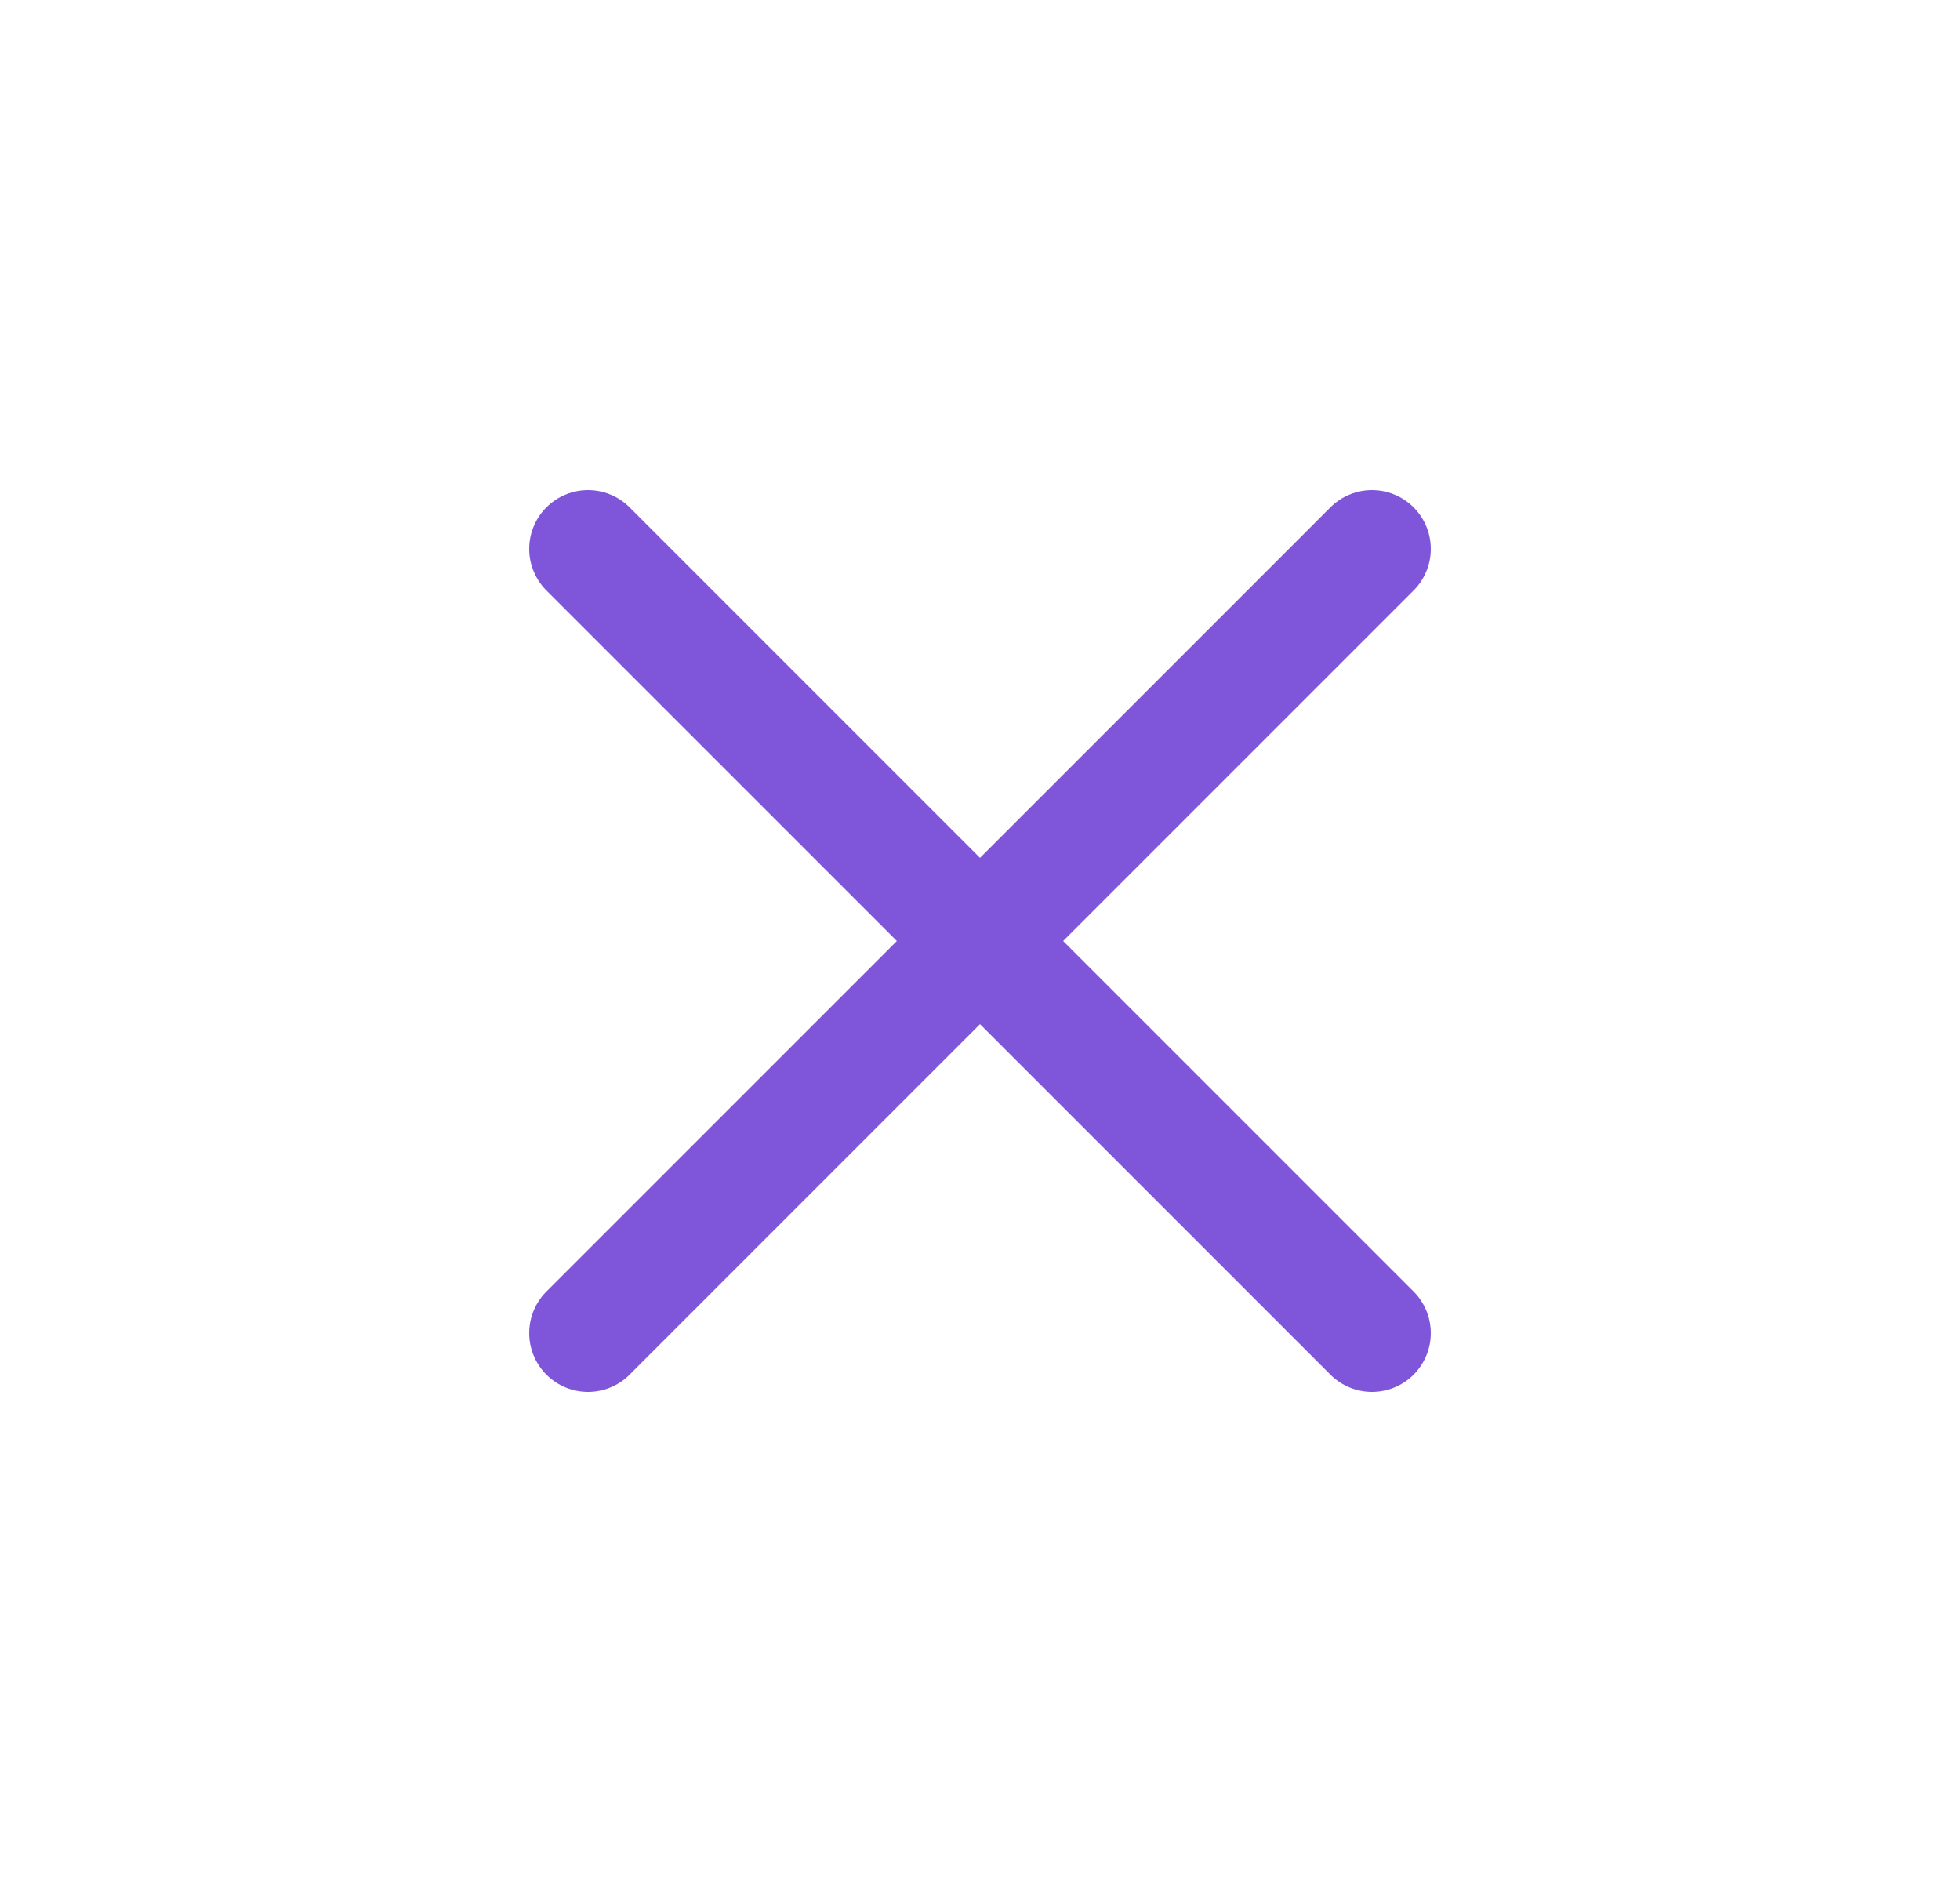
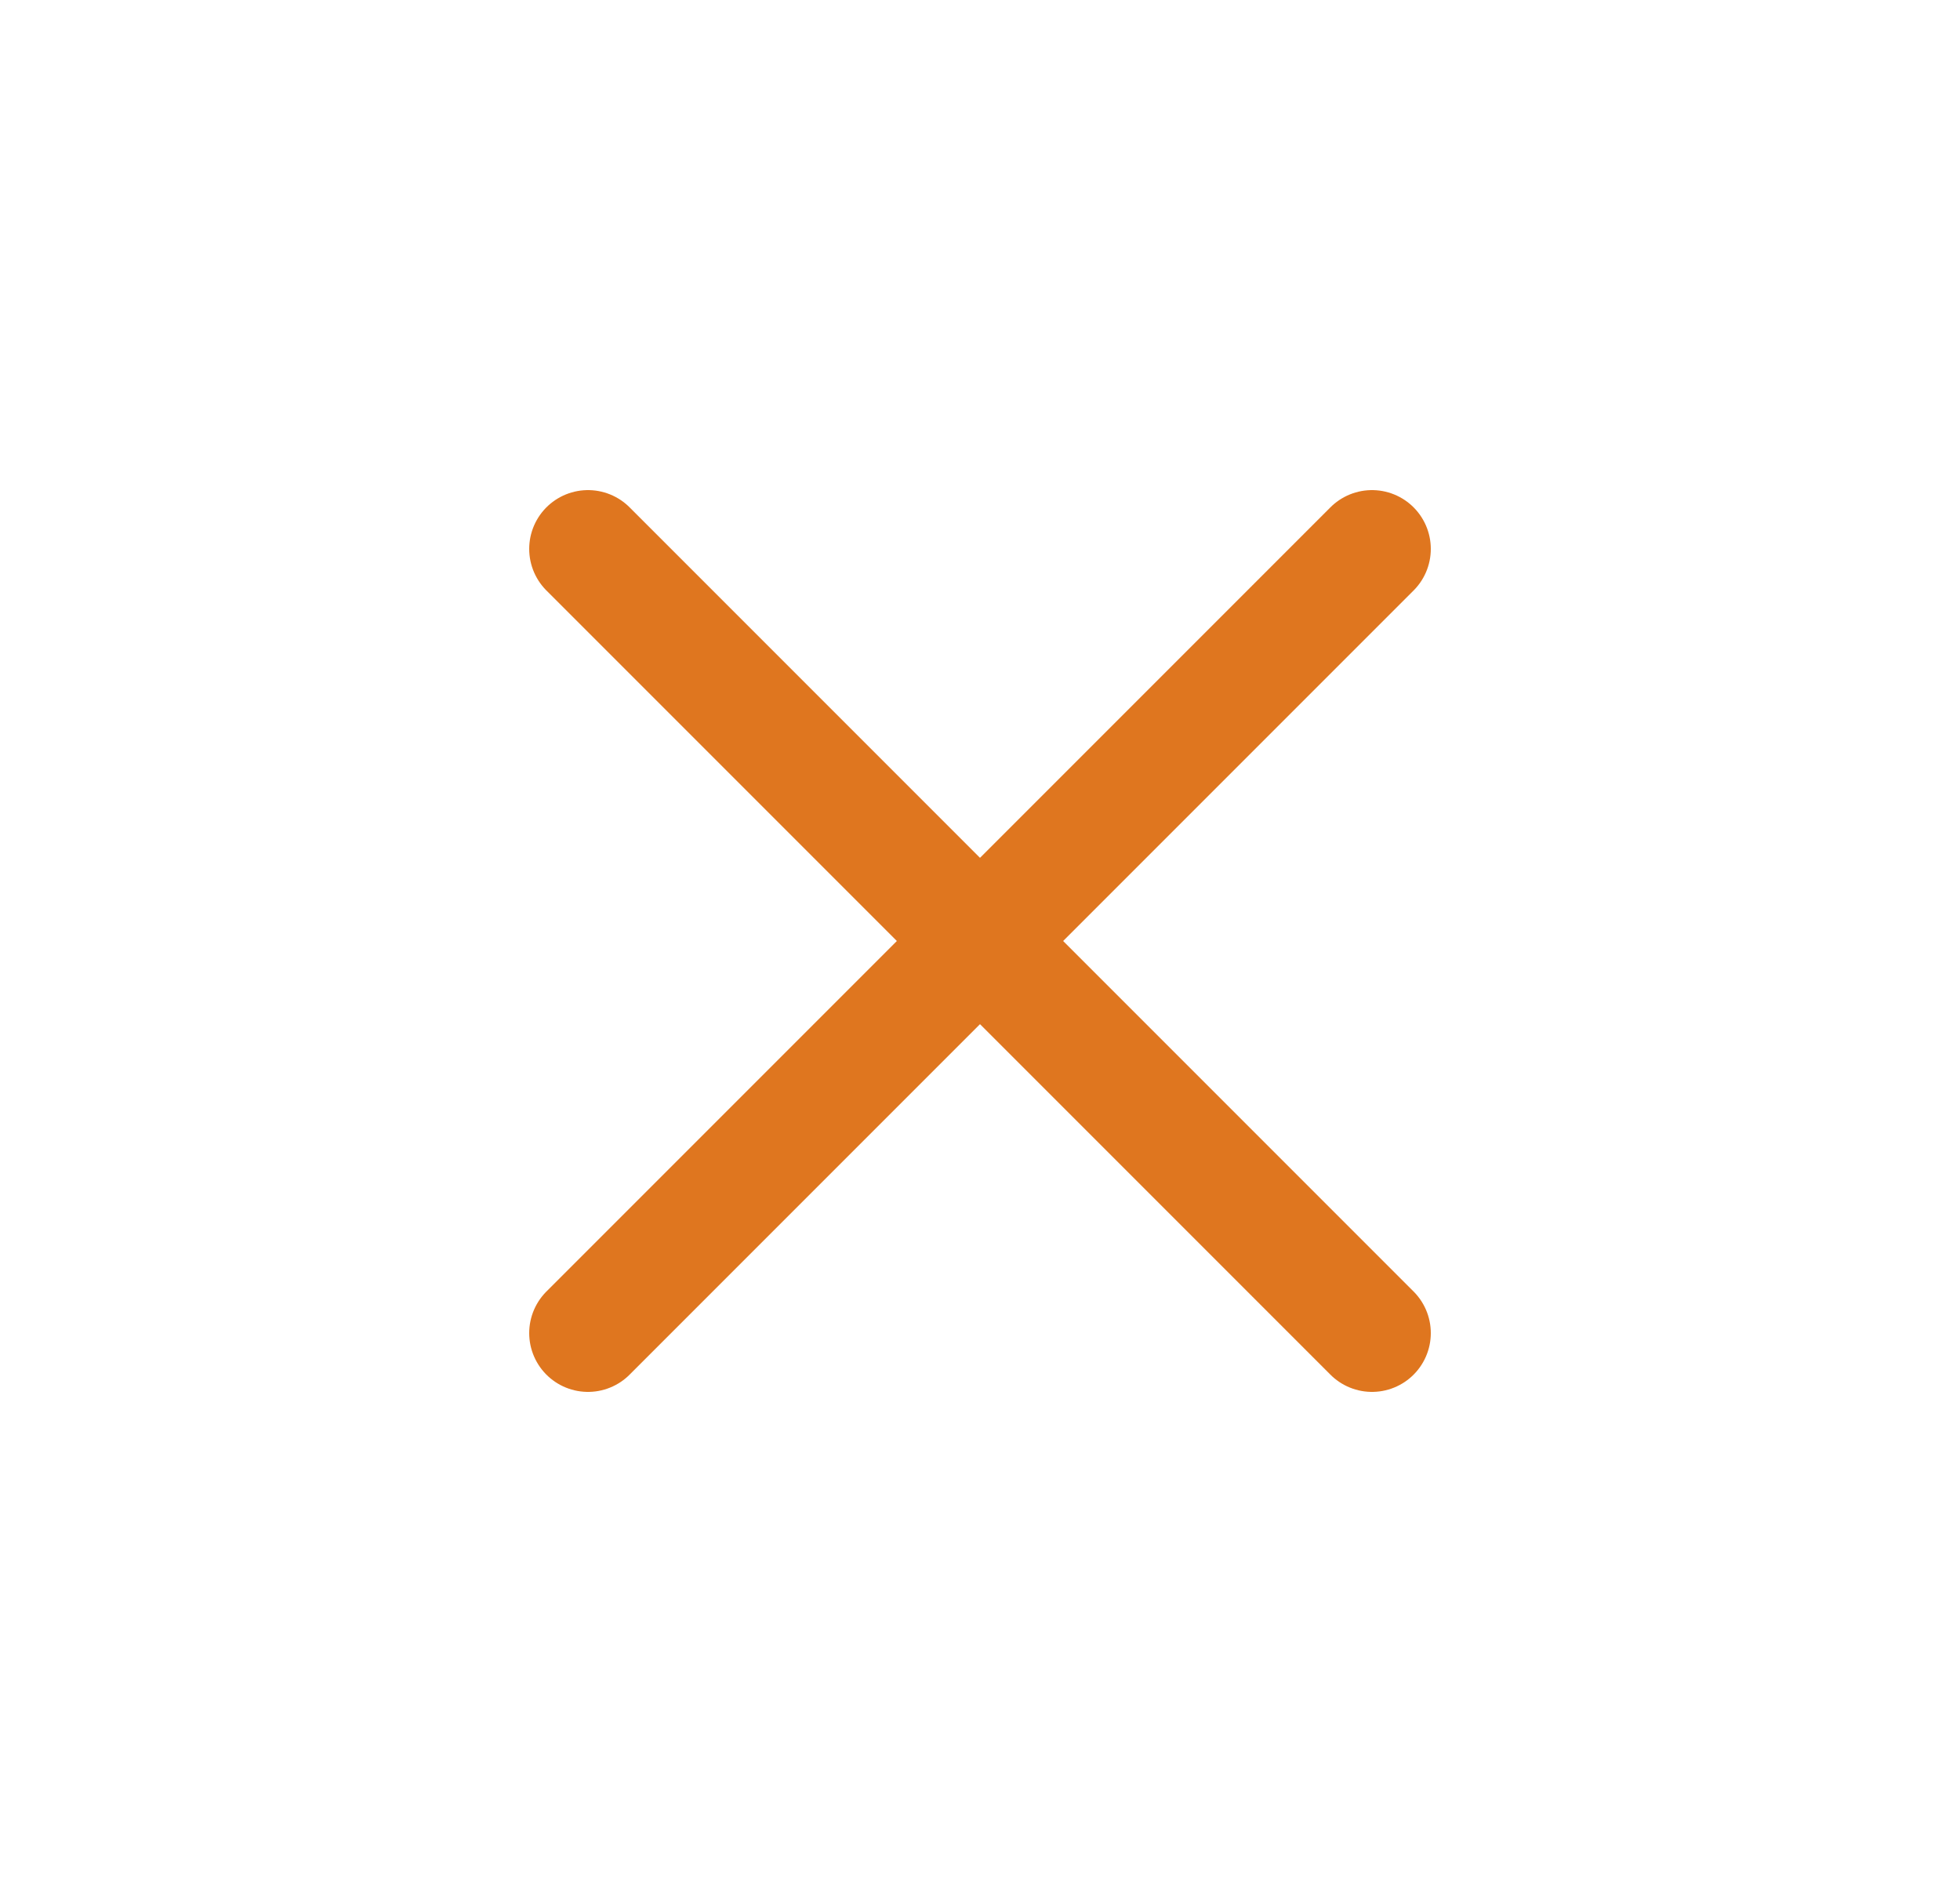
<svg xmlns="http://www.w3.org/2000/svg" width="25" height="24" viewBox="0 0 25 24" fill="none">
-   <path d="M17.5 7L7.5 17M7.5 7L17.5 17" stroke="#7F56D9" stroke-width="1.5" stroke-linecap="round" stroke-linejoin="round" />
+   <path d="M17.5 7L7.5 17M7.5 7L17.5 17" stroke="#DF761F" stroke-width="1.5" stroke-linecap="round" stroke-linejoin="round" />
</svg>
